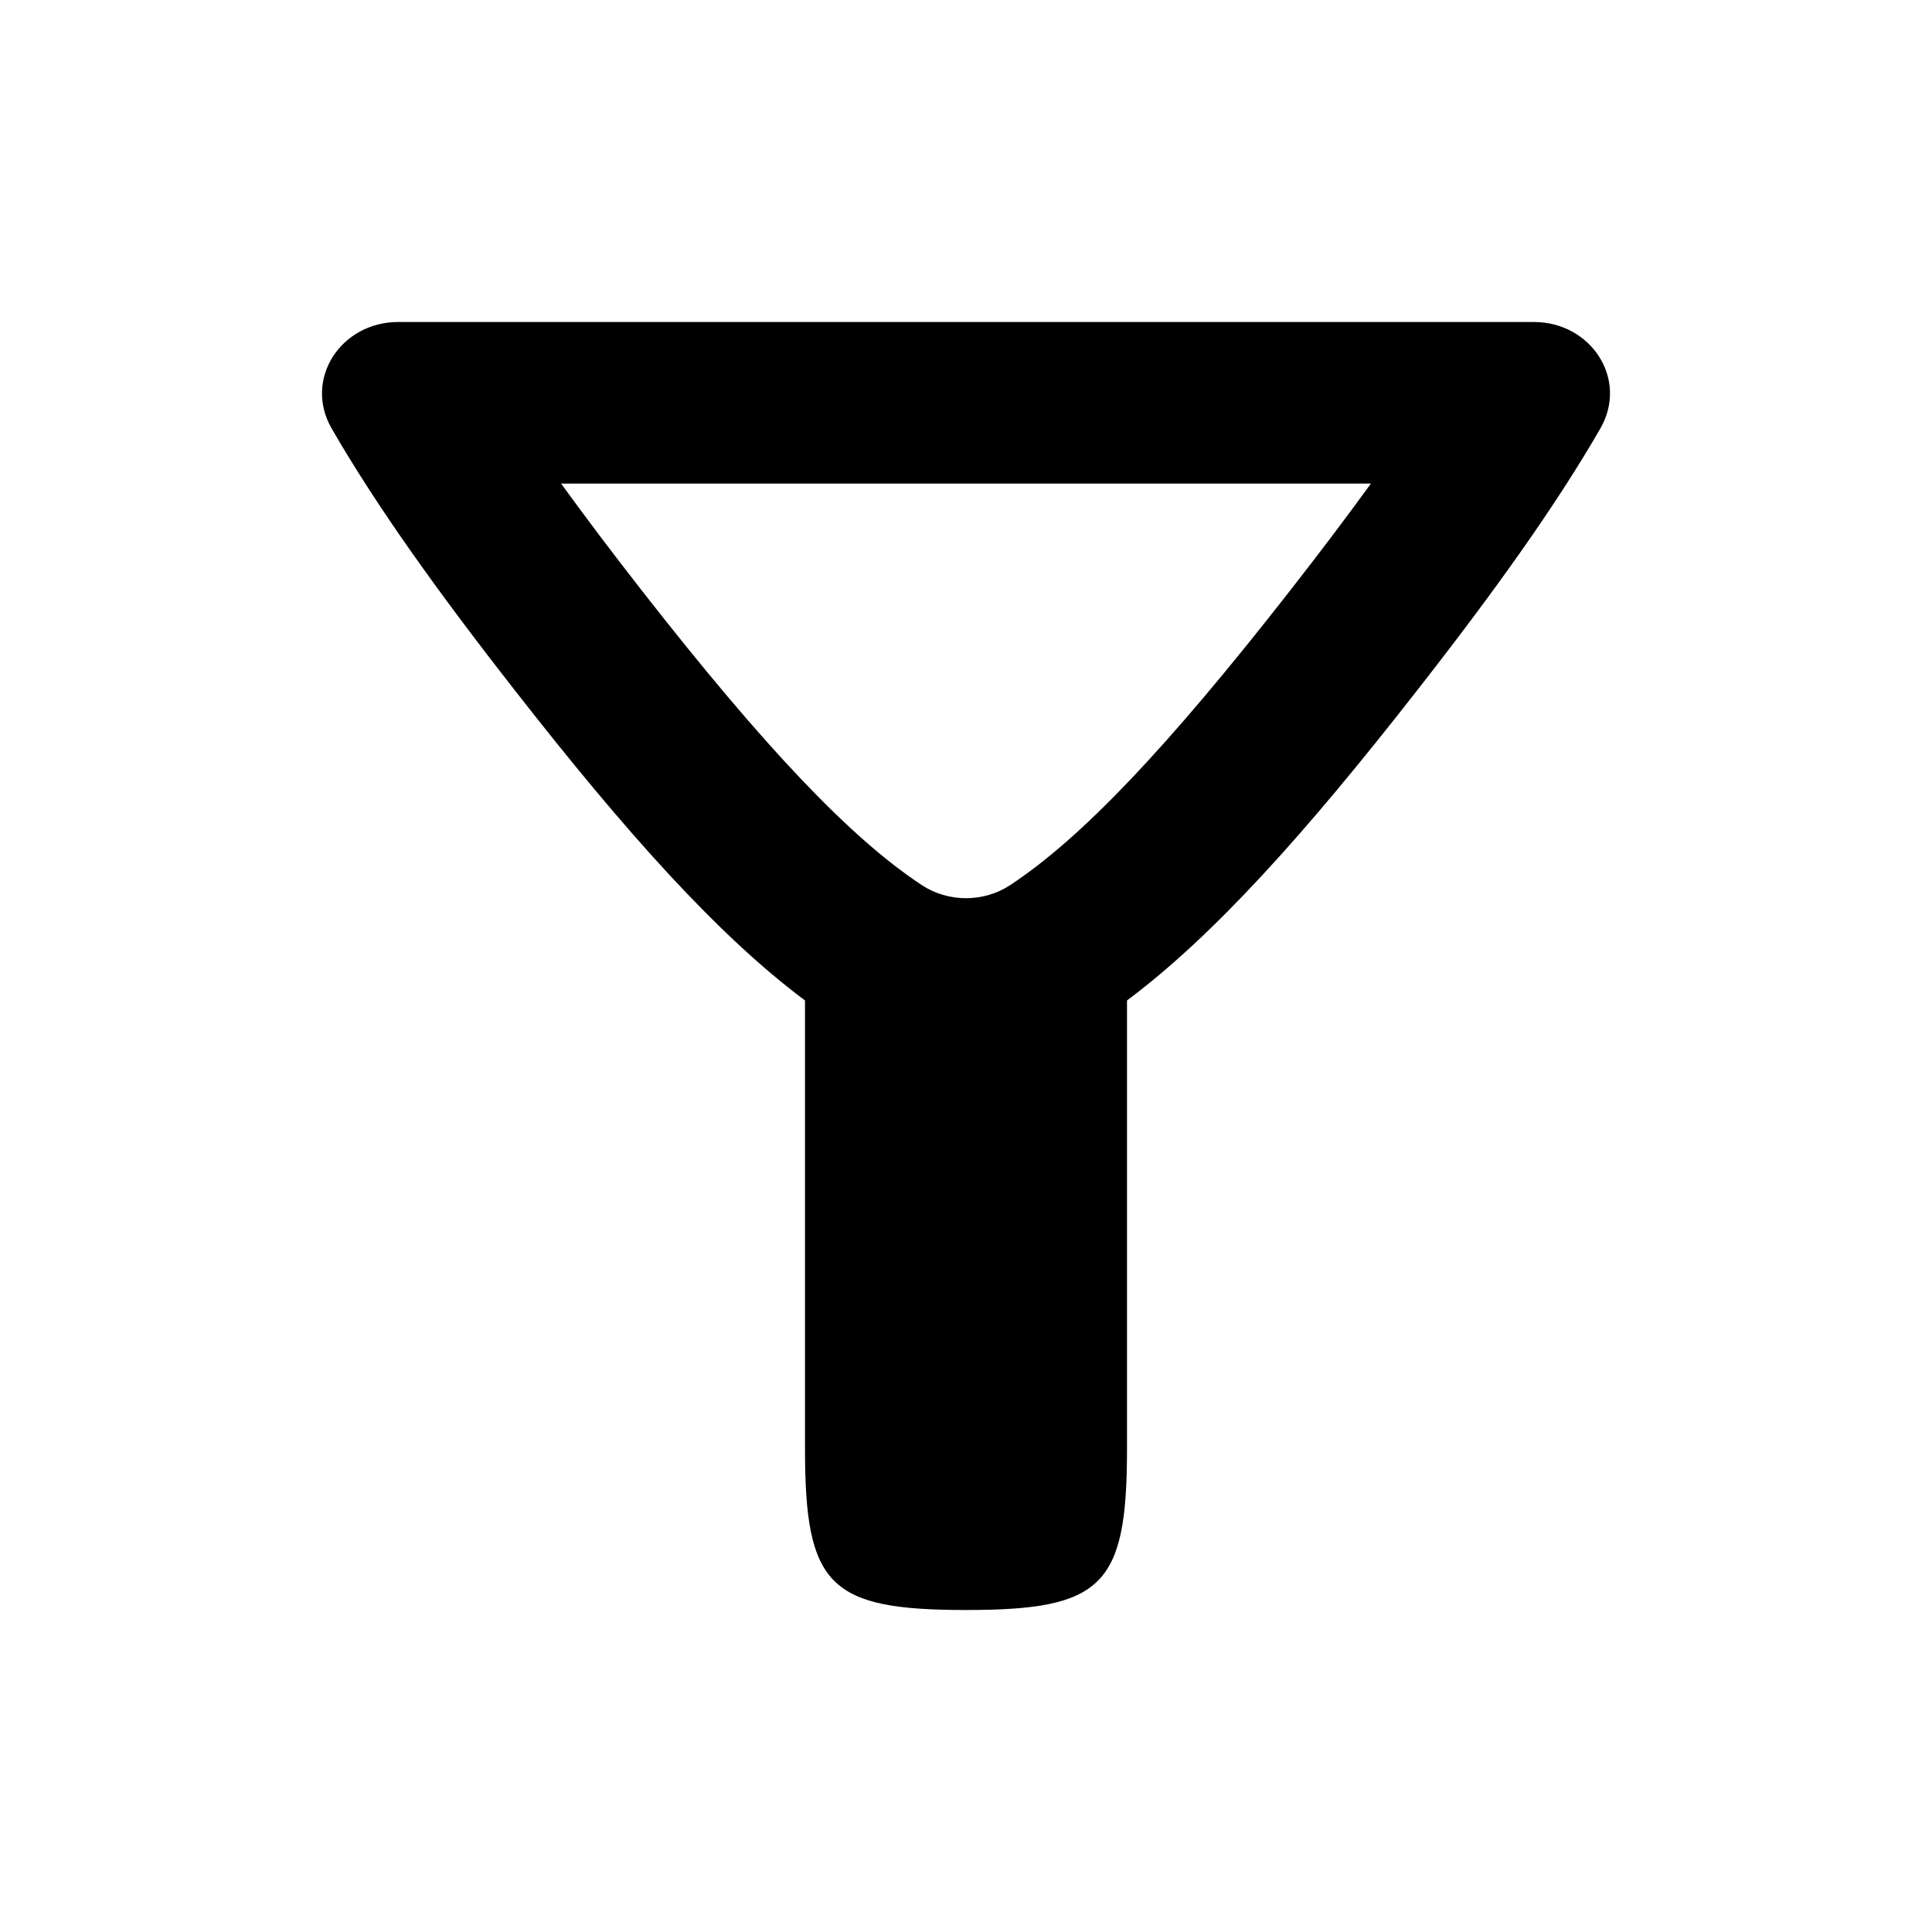
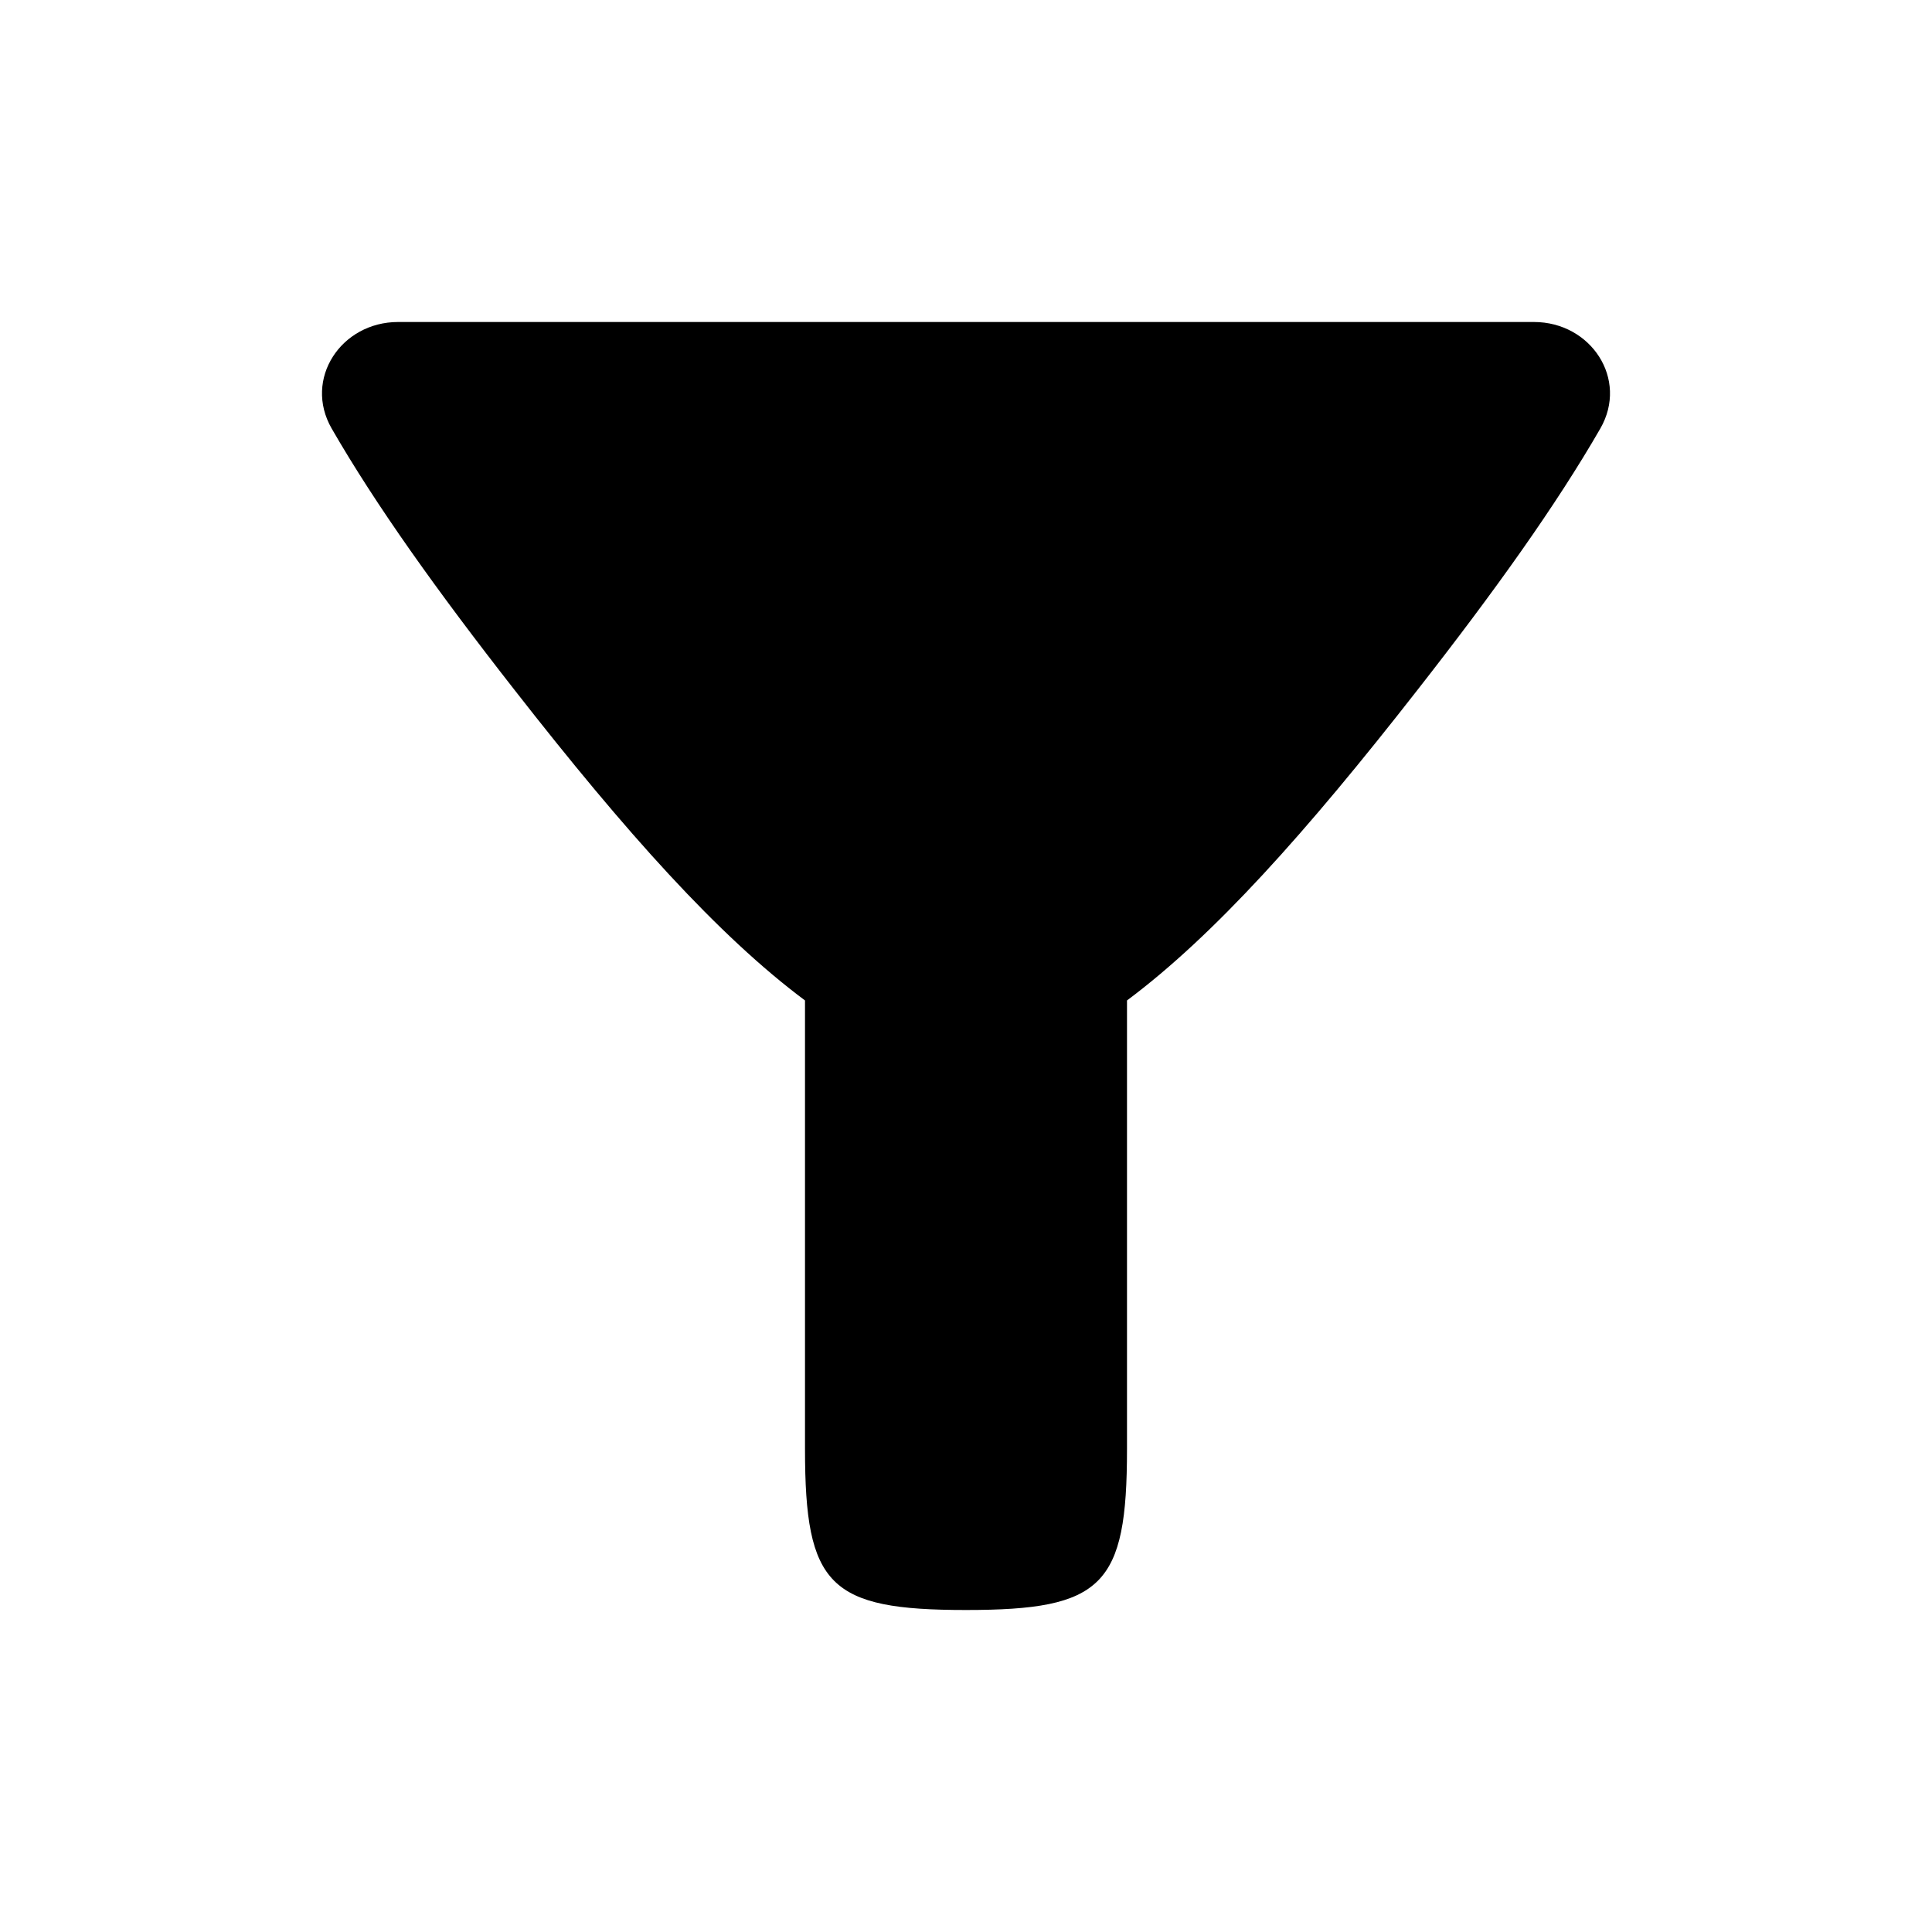
<svg xmlns="http://www.w3.org/2000/svg" width="24" height="24" viewBox="0 0 24 24" fill="none">
-   <path fill-rule="evenodd" clip-rule="evenodd" d="M10 12.428C8.924 11.625 7.779 10.348 6.395 8.575C5.428 7.339 4.668 6.274 4.12 5.323C3.767 4.709 4.237 4 4.945 4H19.055C19.763 4 20.233 4.709 19.88 5.323C19.332 6.274 18.572 7.339 17.605 8.575C16.221 10.348 15.076 11.625 14 12.428V18C14 19.7 13.7 20 12 20C10.3 20 10 19.7 10 18V12.428ZM6.97 6.007C7.268 6.418 7.602 6.861 7.976 7.34C9.506 9.298 10.572 10.416 11.451 10.995C11.78 11.212 12.22 11.212 12.549 10.995C13.428 10.416 14.494 9.298 16.024 7.339C16.398 6.861 16.732 6.418 17.03 6.007H6.97Z" fill="black" />
+   <path d="M10 12.428C8.924 11.625 7.779 10.348 6.395 8.575C5.428 7.339 4.668 6.274 4.12 5.323C3.767 4.709 4.237 4 4.945 4H19.055C19.763 4 20.233 4.709 19.88 5.323C19.332 6.274 18.572 7.339 17.605 8.575C16.221 10.348 15.076 11.625 14 12.428V18C14 19.7 13.7 20 12 20C10.3 20 10 19.7 10 18V12.428Z" fill="black" />
</svg>
